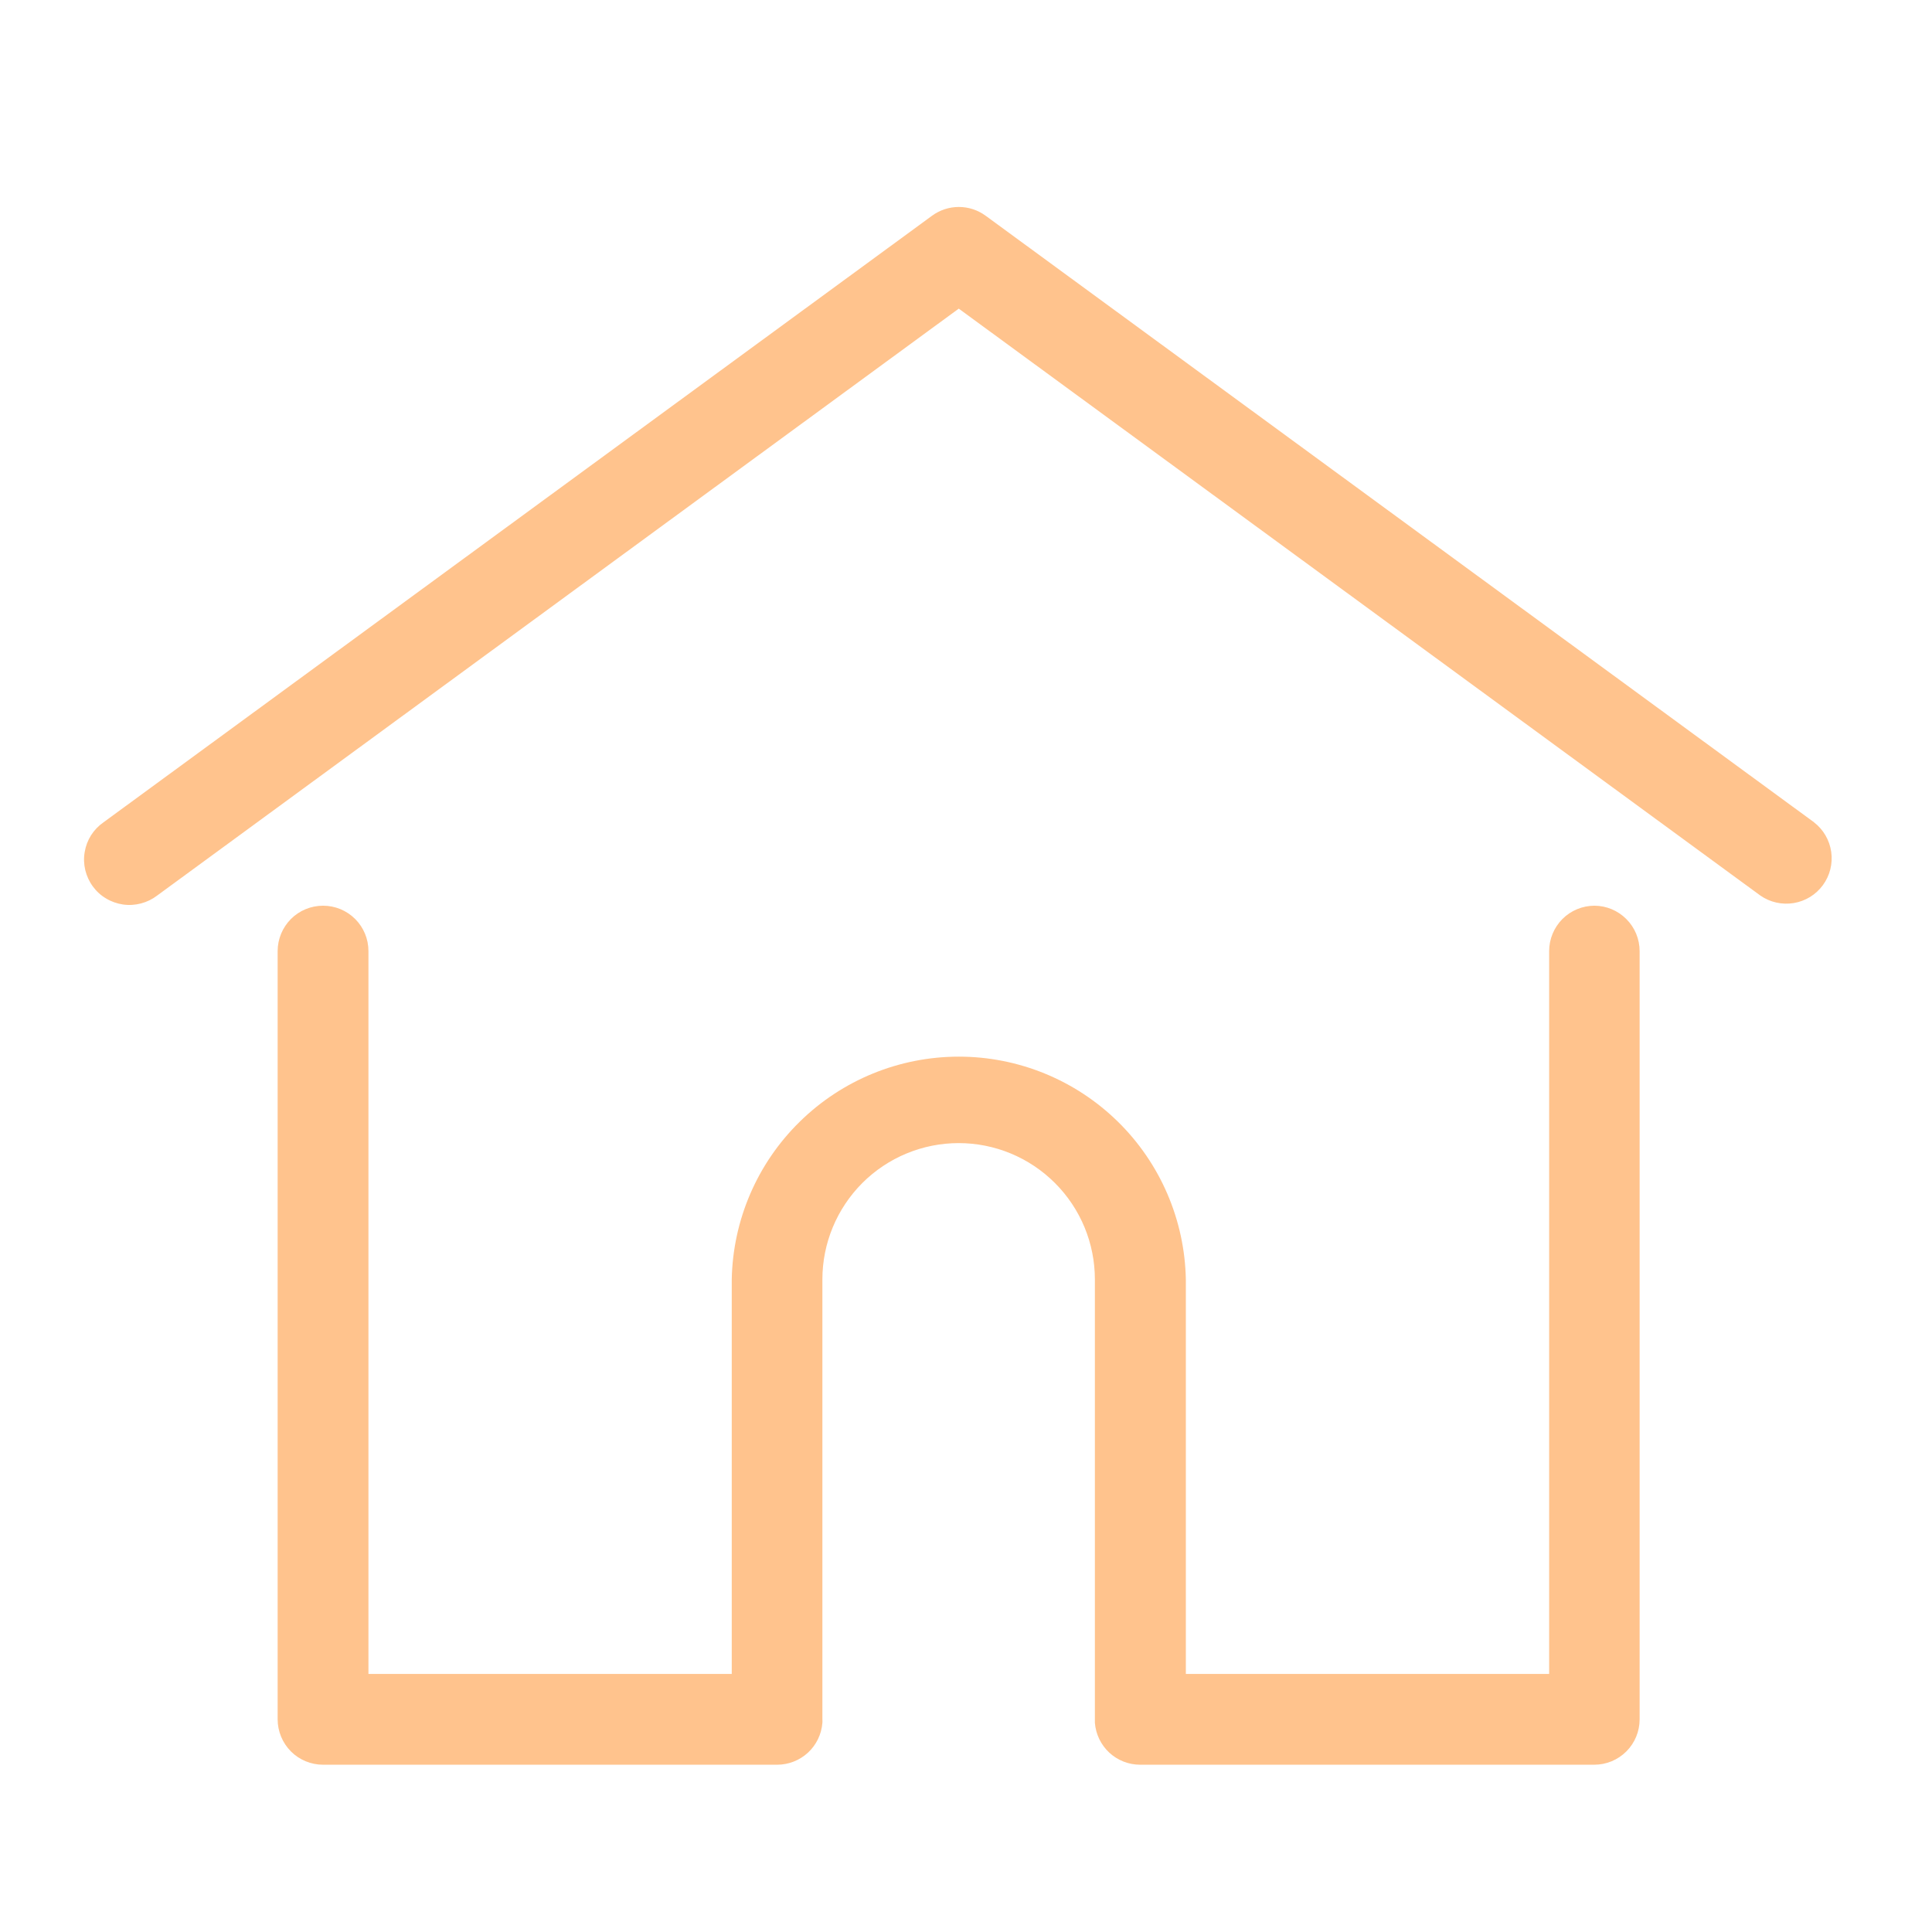
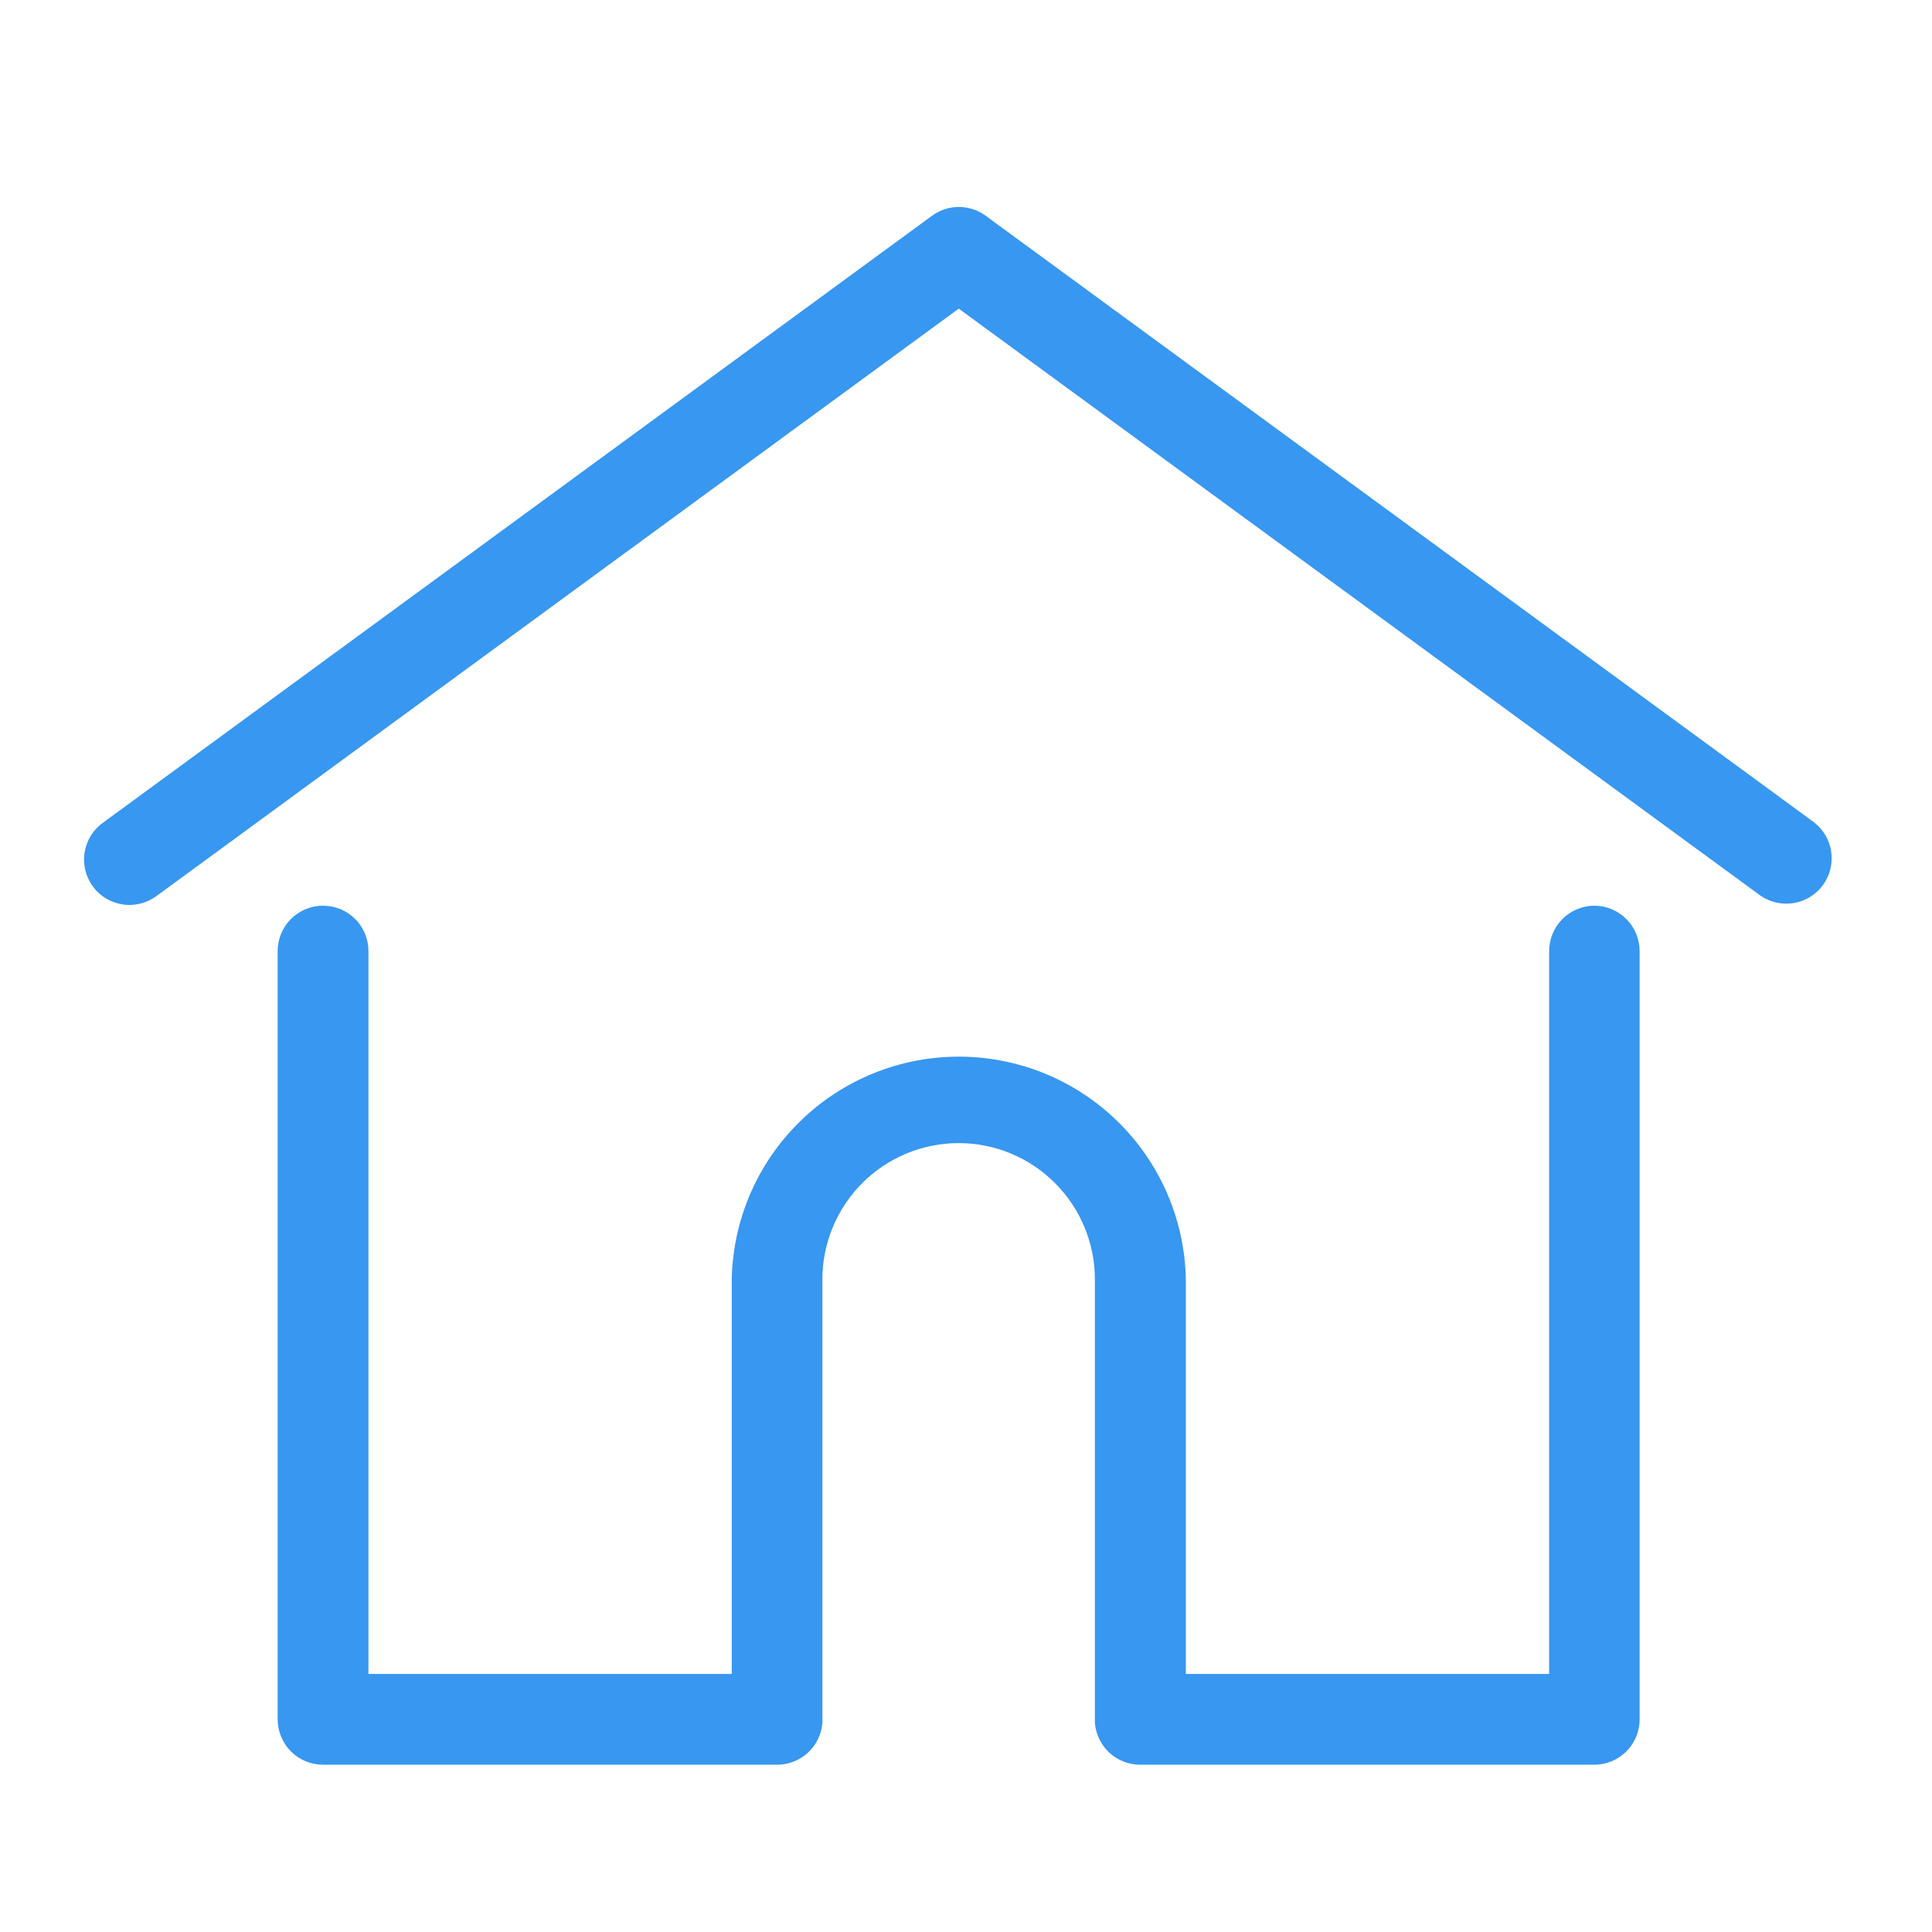
<svg xmlns="http://www.w3.org/2000/svg" width="24" height="24" viewBox="0 0 24 24" fill="none">
-   <path d="M22.535 10.215L12.244 2.68C12.147 2.609 12.031 2.571 11.911 2.571C11.791 2.571 11.675 2.609 11.578 2.68L1.286 10.215C1.224 10.258 1.172 10.312 1.131 10.376C1.091 10.44 1.064 10.511 1.052 10.585C1.039 10.659 1.042 10.735 1.059 10.808C1.077 10.881 1.108 10.95 1.153 11.011C1.197 11.072 1.253 11.123 1.318 11.161C1.382 11.2 1.454 11.225 1.528 11.236C1.603 11.247 1.679 11.242 1.751 11.223C1.824 11.204 1.892 11.171 1.952 11.125L11.91 3.834L21.868 11.125C21.989 11.209 22.138 11.242 22.283 11.218C22.428 11.194 22.558 11.114 22.645 10.995C22.732 10.876 22.769 10.728 22.748 10.582C22.727 10.436 22.651 10.305 22.534 10.215H22.535Z" fill="#FFA14D" fill-opacity="0.64" />
-   <path d="M19.808 11.251C19.659 11.251 19.515 11.31 19.409 11.416C19.304 11.522 19.244 11.665 19.244 11.815V20.794H14.731V15.894C14.717 15.155 14.414 14.451 13.887 13.934C13.359 13.416 12.65 13.126 11.911 13.126C11.172 13.126 10.462 13.416 9.935 13.934C9.407 14.451 9.104 15.155 9.09 15.894V20.794H4.577V11.815C4.577 11.665 4.518 11.522 4.412 11.416C4.306 11.31 4.163 11.251 4.013 11.251C3.864 11.251 3.72 11.31 3.614 11.416C3.509 11.522 3.449 11.665 3.449 11.815V21.358C3.449 21.508 3.509 21.651 3.614 21.757C3.72 21.863 3.864 21.922 4.013 21.922H9.654C9.796 21.922 9.933 21.868 10.037 21.772C10.141 21.676 10.205 21.543 10.216 21.402C10.217 21.387 10.217 21.373 10.216 21.358V15.893C10.216 15.444 10.395 15.014 10.712 14.696C11.029 14.379 11.46 14.2 11.909 14.2C12.358 14.2 12.788 14.379 13.105 14.696C13.423 15.014 13.601 15.444 13.601 15.893V21.358C13.601 21.372 13.601 21.387 13.601 21.401C13.612 21.543 13.676 21.675 13.78 21.772C13.884 21.868 14.021 21.922 14.163 21.922H19.804C19.954 21.922 20.097 21.863 20.203 21.757C20.309 21.651 20.368 21.508 20.368 21.358V11.815C20.368 11.666 20.309 11.523 20.204 11.418C20.099 11.312 19.957 11.252 19.808 11.251Z" fill="#FFA14D" fill-opacity="0.64" />
+   <path d="M22.535 10.215L12.244 2.68C12.147 2.609 12.031 2.571 11.911 2.571C11.791 2.571 11.675 2.609 11.578 2.68L1.286 10.215C1.224 10.258 1.172 10.312 1.131 10.376C1.091 10.44 1.064 10.511 1.052 10.585C1.039 10.659 1.042 10.735 1.059 10.808C1.077 10.881 1.108 10.95 1.153 11.011C1.197 11.072 1.253 11.123 1.318 11.161C1.382 11.2 1.454 11.225 1.528 11.236C1.603 11.247 1.679 11.242 1.751 11.223C1.824 11.204 1.892 11.171 1.952 11.125L11.91 3.834L21.868 11.125C21.989 11.209 22.138 11.242 22.283 11.218C22.428 11.194 22.558 11.114 22.645 10.995C22.732 10.876 22.769 10.728 22.748 10.582C22.727 10.436 22.651 10.305 22.534 10.215H22.535Z" fill="#3897F0" />
+   <path d="M19.808 11.251C19.659 11.251 19.515 11.31 19.409 11.416C19.304 11.522 19.244 11.665 19.244 11.815V20.794H14.731V15.894C14.717 15.155 14.414 14.451 13.887 13.934C13.359 13.416 12.65 13.126 11.911 13.126C11.172 13.126 10.462 13.416 9.935 13.934C9.407 14.451 9.104 15.155 9.09 15.894V20.794H4.577V11.815C4.577 11.665 4.518 11.522 4.412 11.416C4.306 11.31 4.163 11.251 4.013 11.251C3.864 11.251 3.72 11.31 3.614 11.416C3.509 11.522 3.449 11.665 3.449 11.815V21.358C3.449 21.508 3.509 21.651 3.614 21.757C3.72 21.863 3.864 21.922 4.013 21.922H9.654C9.796 21.922 9.933 21.868 10.037 21.772C10.141 21.676 10.205 21.543 10.216 21.402C10.217 21.387 10.217 21.373 10.216 21.358V15.893C10.216 15.444 10.395 15.014 10.712 14.696C11.029 14.379 11.46 14.2 11.909 14.2C12.358 14.2 12.788 14.379 13.105 14.696C13.423 15.014 13.601 15.444 13.601 15.893V21.358C13.601 21.372 13.601 21.387 13.601 21.401C13.612 21.543 13.676 21.675 13.78 21.772C13.884 21.868 14.021 21.922 14.163 21.922H19.804C19.954 21.922 20.097 21.863 20.203 21.757C20.309 21.651 20.368 21.508 20.368 21.358V11.815C20.368 11.666 20.309 11.523 20.204 11.418C20.099 11.312 19.957 11.252 19.808 11.251V11.251Z" fill="#3897F0" />
</svg>
